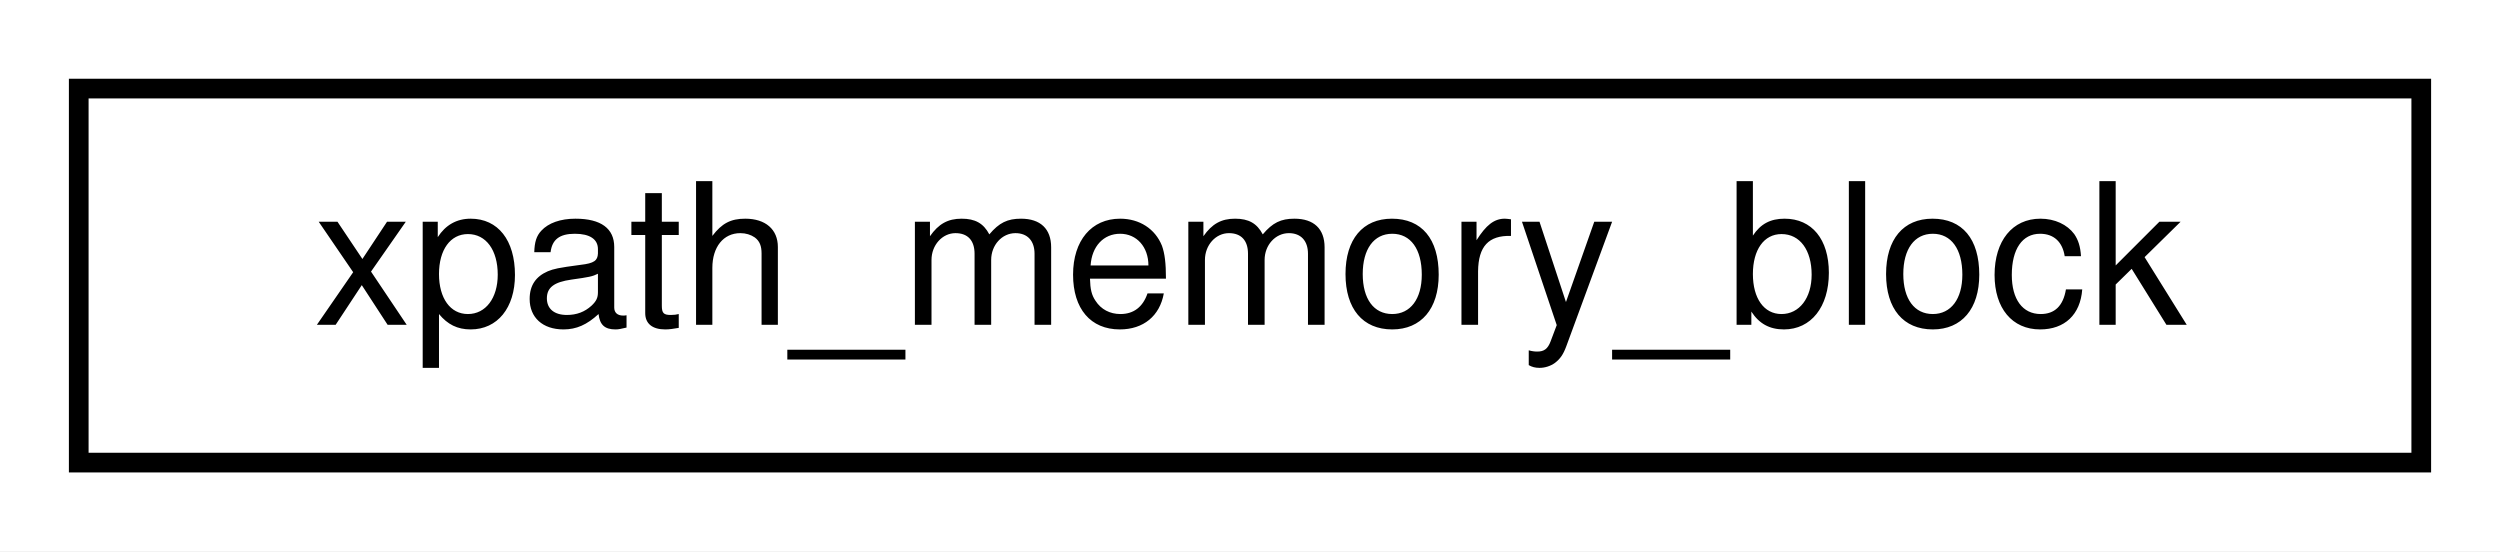
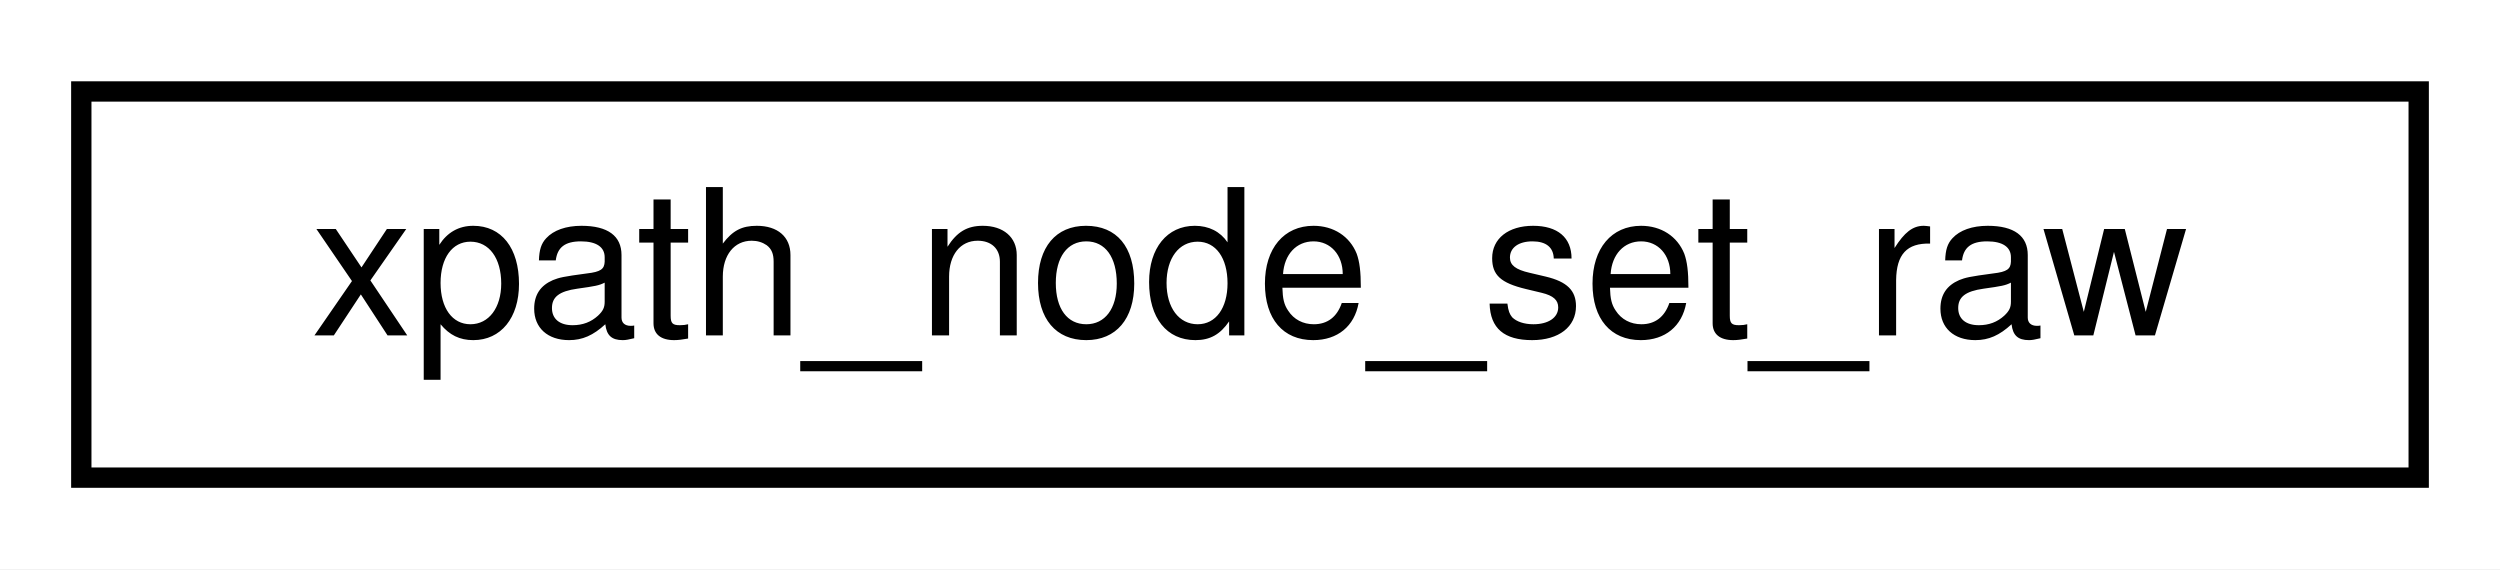
- <svg xmlns="http://www.w3.org/2000/svg" xmlns:xlink="http://www.w3.org/1999/xlink" width="127pt" height="28pt" viewBox="0.00 0.00 127.00 28.00">
+ <svg xmlns="http://www.w3.org/2000/svg" xmlns:xlink="http://www.w3.org/1999/xlink" width="123pt" height="28pt" viewBox="0.00 0.00 123.00 28.00">
  <g id="graph0" class="graph" transform="scale(1 1) rotate(0) translate(4 24)">
-     <polygon fill="white" stroke="none" points="-4,4 -4,-24 123,-24 123,4 -4,4" />
+     <polygon fill="white" stroke="none" points="-4,4 -4,-24 119,-24 119,4 -4,4" />
    <g id="node1" class="node">
      <g id="a_node1">
-         <a xlink:href="d0/d13/structxpath__memory__block.html" target="_top" xlink:title="xpath_memory_block">
-           <polygon fill="white" stroke="black" points="0,-0.5 0,-19.5 119,-19.5 119,-0.5 0,-0.5" />
-           <text text-anchor="middle" x="59.5" y="-7.5" font-family="Helvetica,sans-Serif" font-size="10.00">xpath_memory_block</text>
+         <a xlink:href="d1/daf/classxpath__node__set__raw.html" target="_top" xlink:title="xpath_node_set_raw">
+           <polygon fill="white" stroke="black" points="-7.10543e-15,-0.5 -7.10543e-15,-19.5 115,-19.5 115,-0.5 -7.10543e-15,-0.5" />
+           <text text-anchor="middle" x="57.5" y="-7.5" font-family="Helvetica,sans-Serif" font-size="10.00">xpath_node_set_raw</text>
        </a>
      </g>
    </g>
  </g>
</svg>
